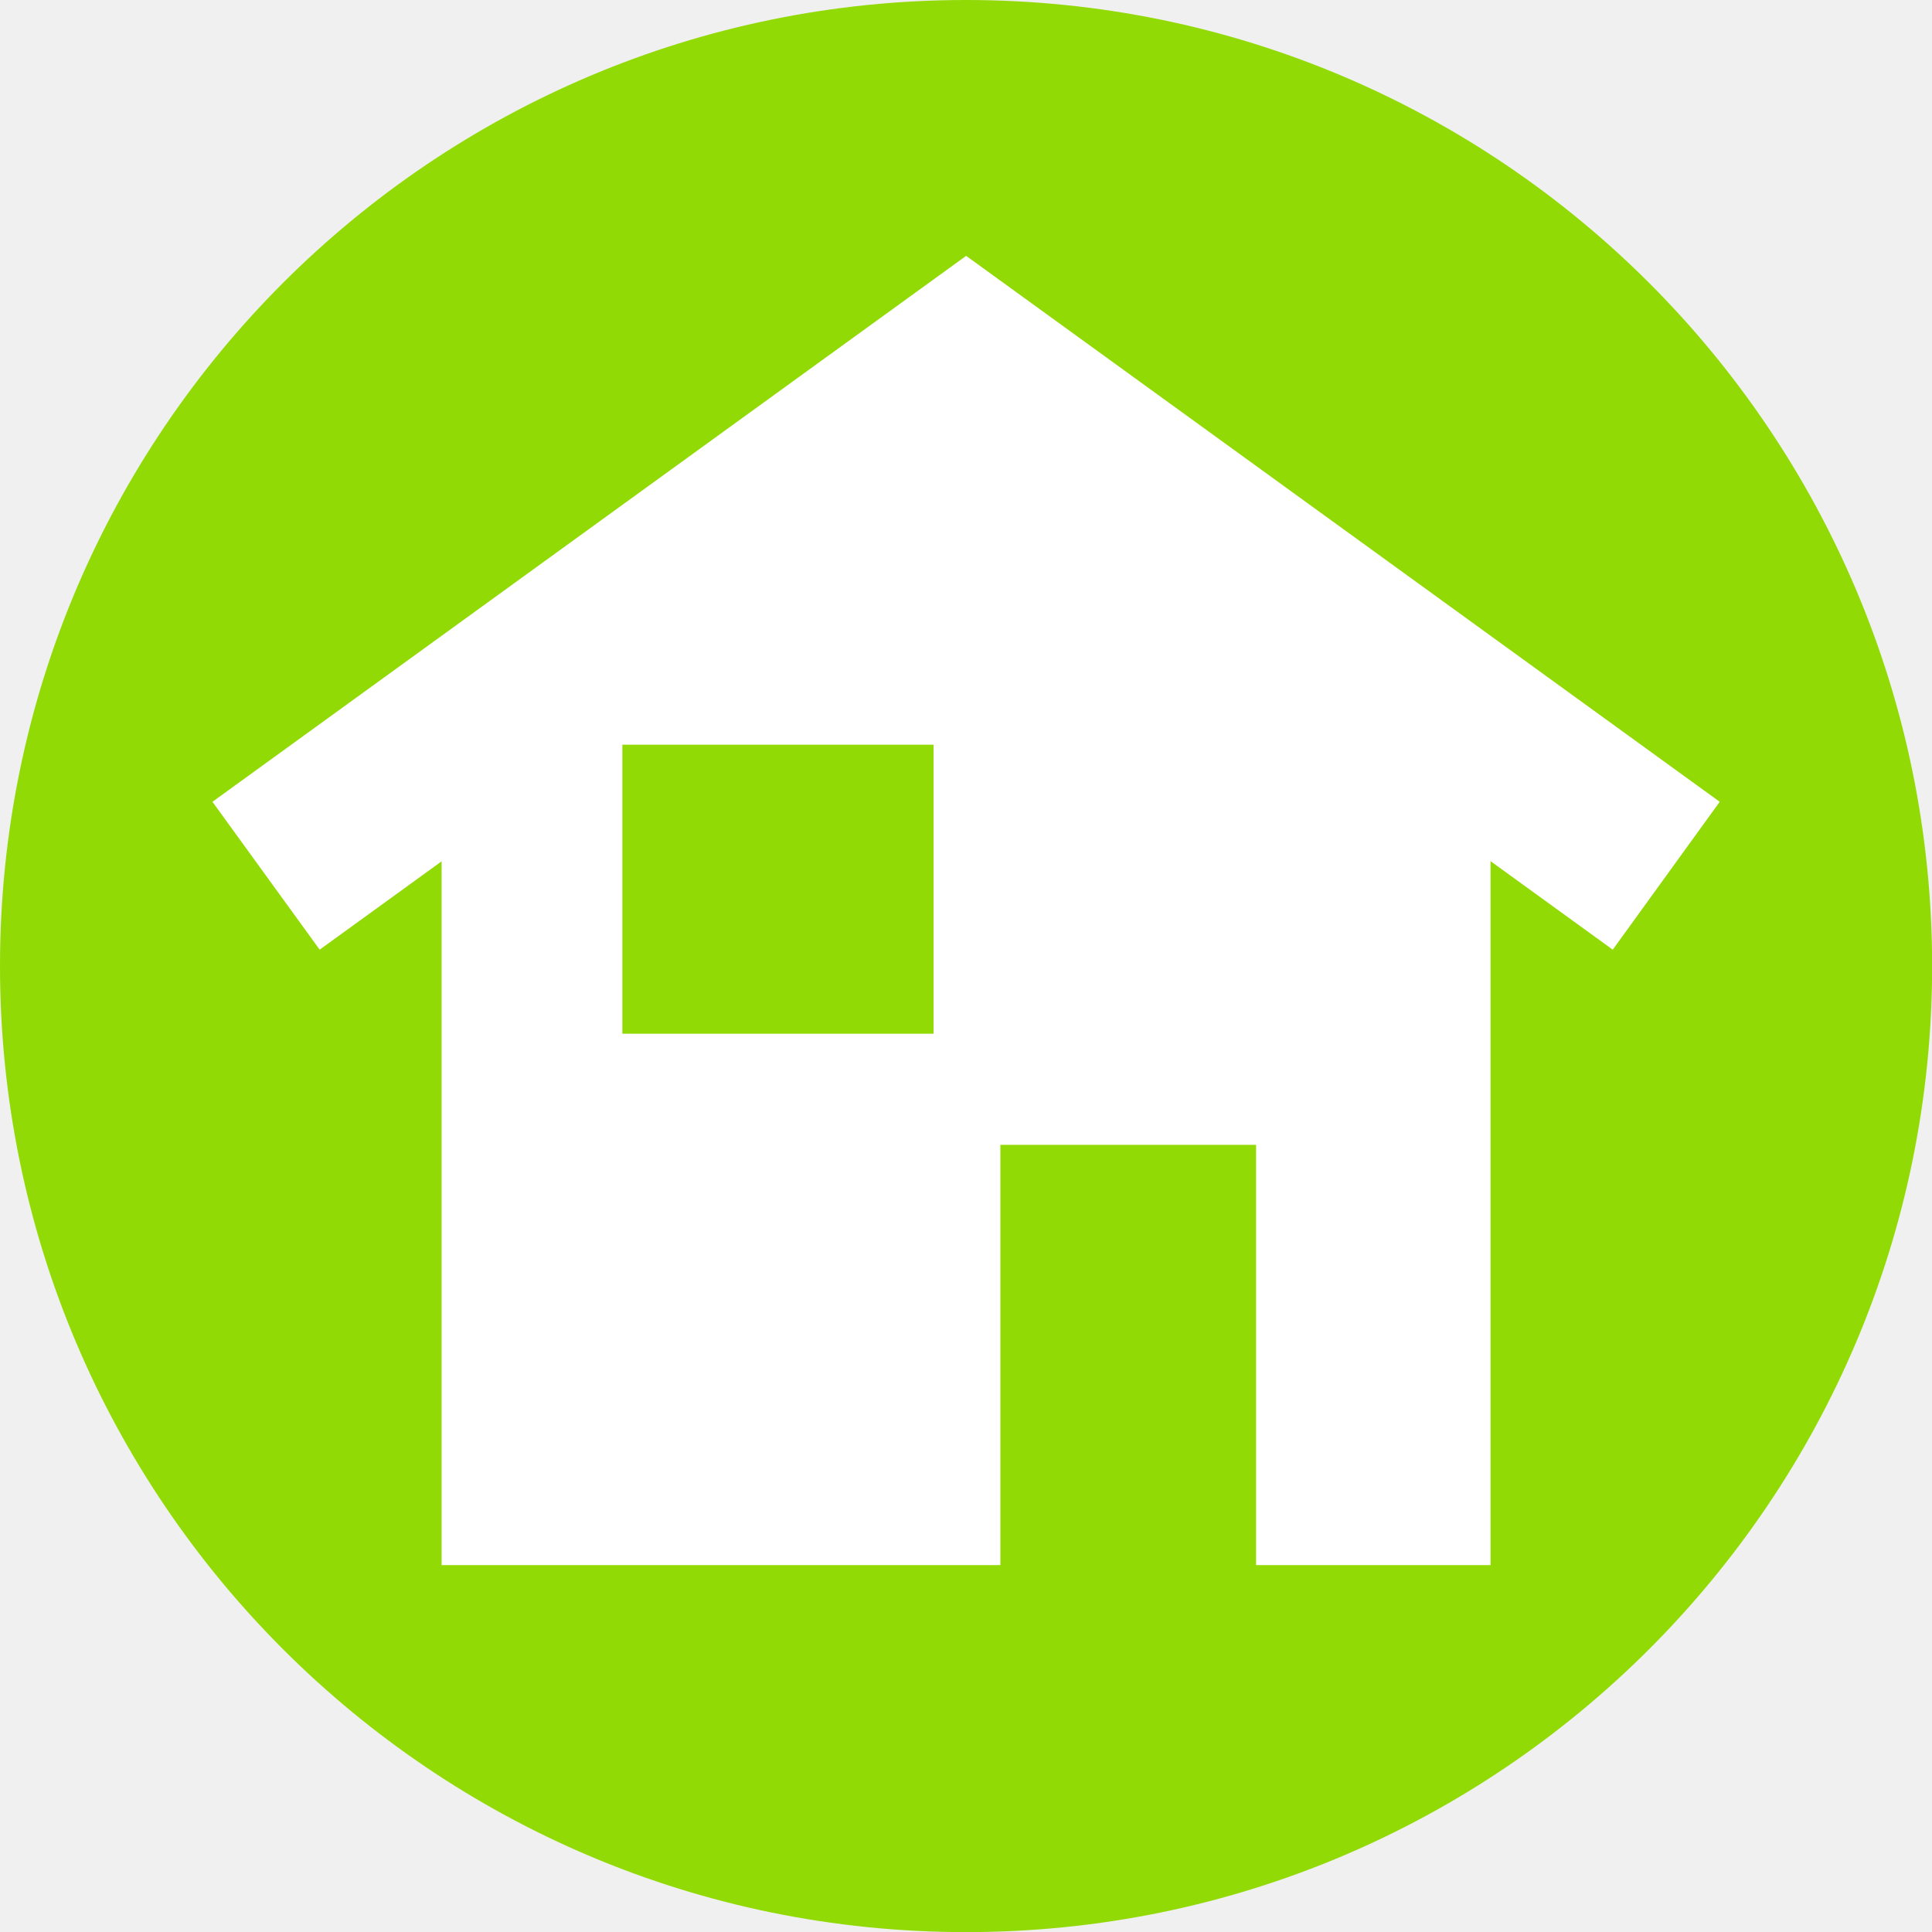
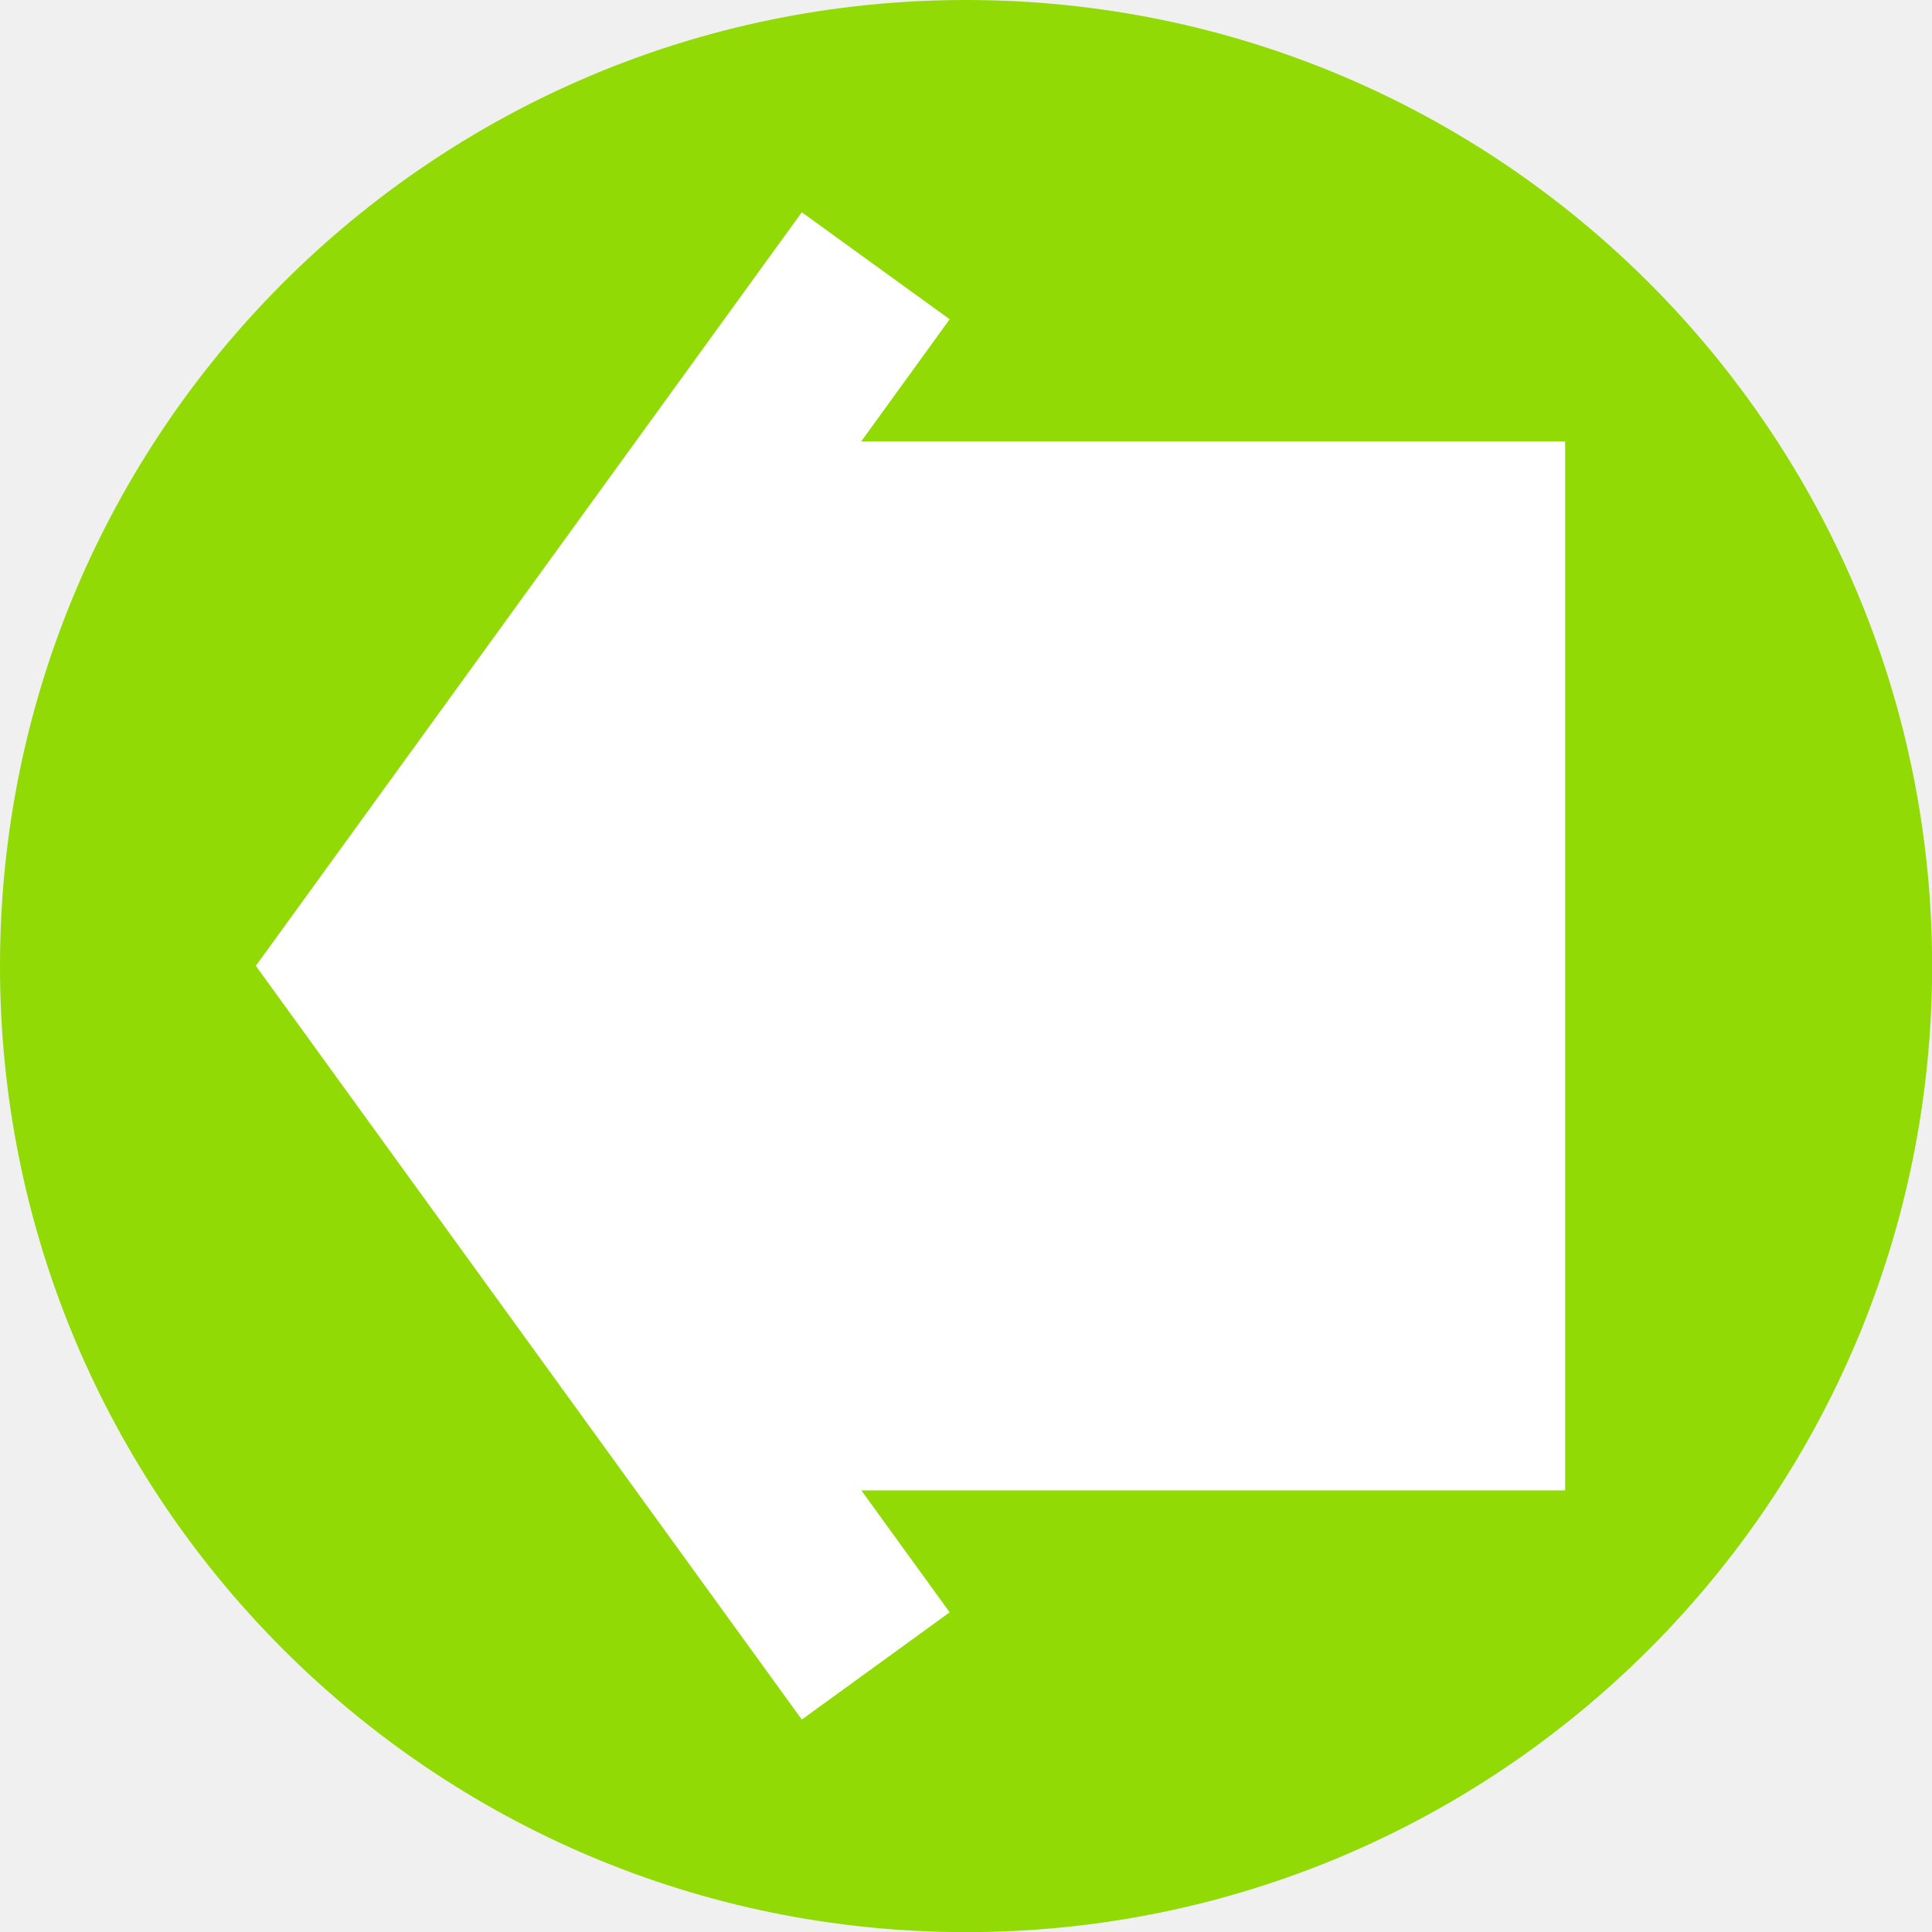
<svg xmlns="http://www.w3.org/2000/svg" width="60" height="60" viewBox="0 0 15.875 15.875" version="1.1" id="svg1">
  <defs id="defs1" />
  <g id="layer1">
-     <circle style="fill:#92da06;fill-opacity:1;stroke:#ffffff;stroke-width:0;stroke-linecap:round" id="path8" cx="7.938" cy="7.938" r="7.938" />
-     <g id="g1" transform="translate(14.7097,-15.09571)">
+     <circle style="fill:#92da06;fill-opacity:1;stroke:#ffffff;stroke-width:0;stroke-linecap:round" id="path8" cx="-7.938" cy="7.938" r="7.938" transform="rotate(-90)" />
+     <g id="g1" transform="rotate(-90,-6.965205,8.130503)">
      <path style="color:#000000;fill:#ffffff;-inkscape-stroke:none" d="m -6.771,17.198 -6.193,4.486 0.881,1.215 5.312,-3.848 5.313,3.848 0.879,-1.215 z" id="path9" />
      <rect style="fill:#ffffff;fill-opacity:1;stroke:#ffffff;stroke-width:0;stroke-linecap:butt;stroke-dasharray:none" id="rect10" width="8.619" height="6.86" x="-11.081" y="21.096" />
      <path style="fill:#ffffff;fill-opacity:1;stroke:#ffffff;stroke-width:0;stroke-linecap:butt;stroke-dasharray:none" id="path10" d="m 101.425,11.754 -10.252,0 5.126,-8.879 z" transform="matrix(0.9613997,0,0,0.4757515,-99.35392,16.39965)" />
    </g>
-     <rect style="fill:#92da06;fill-opacity:1;stroke:#ffffff;stroke-width:0;stroke-linecap:round" id="rect1" width="2.101" height="3.927" x="8.22" y="9.407" />
-     <rect style="fill:#92da06;fill-opacity:1;stroke:#ffffff;stroke-width:0;stroke-linecap:round" id="rect2" width="2.557" height="2.375" x="5.114" y="6.119" />
  </g>
</svg>
